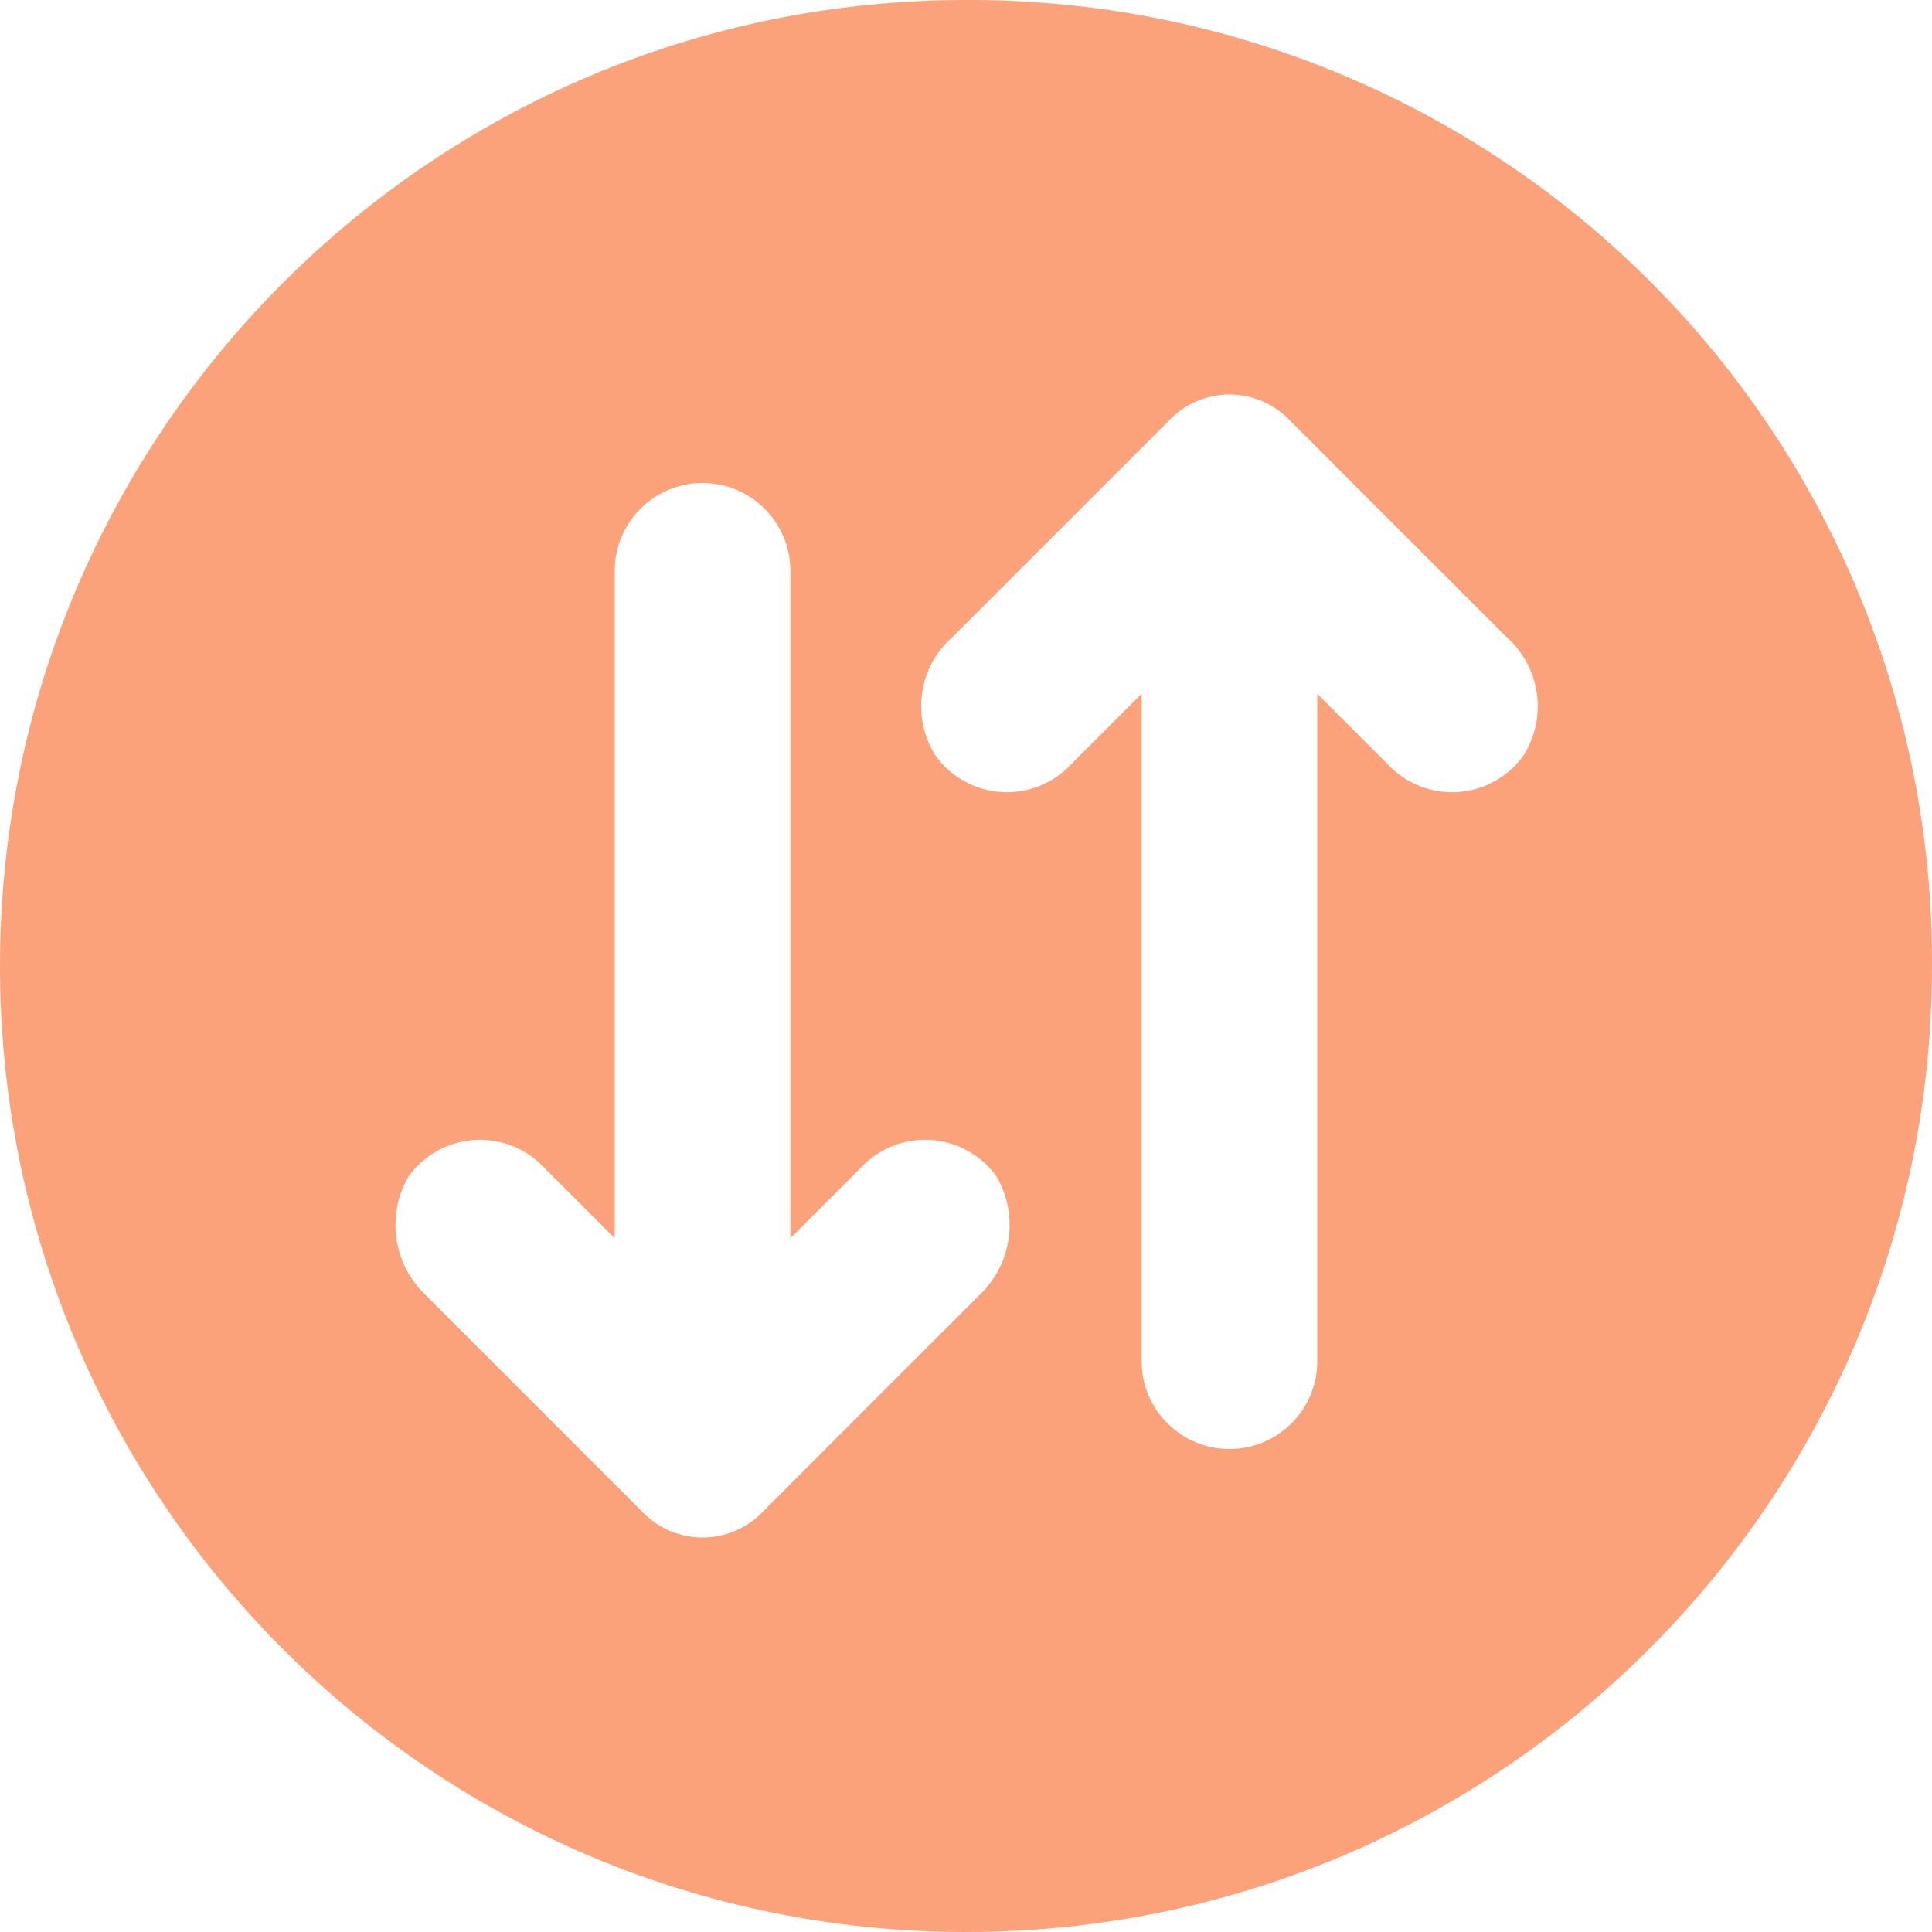
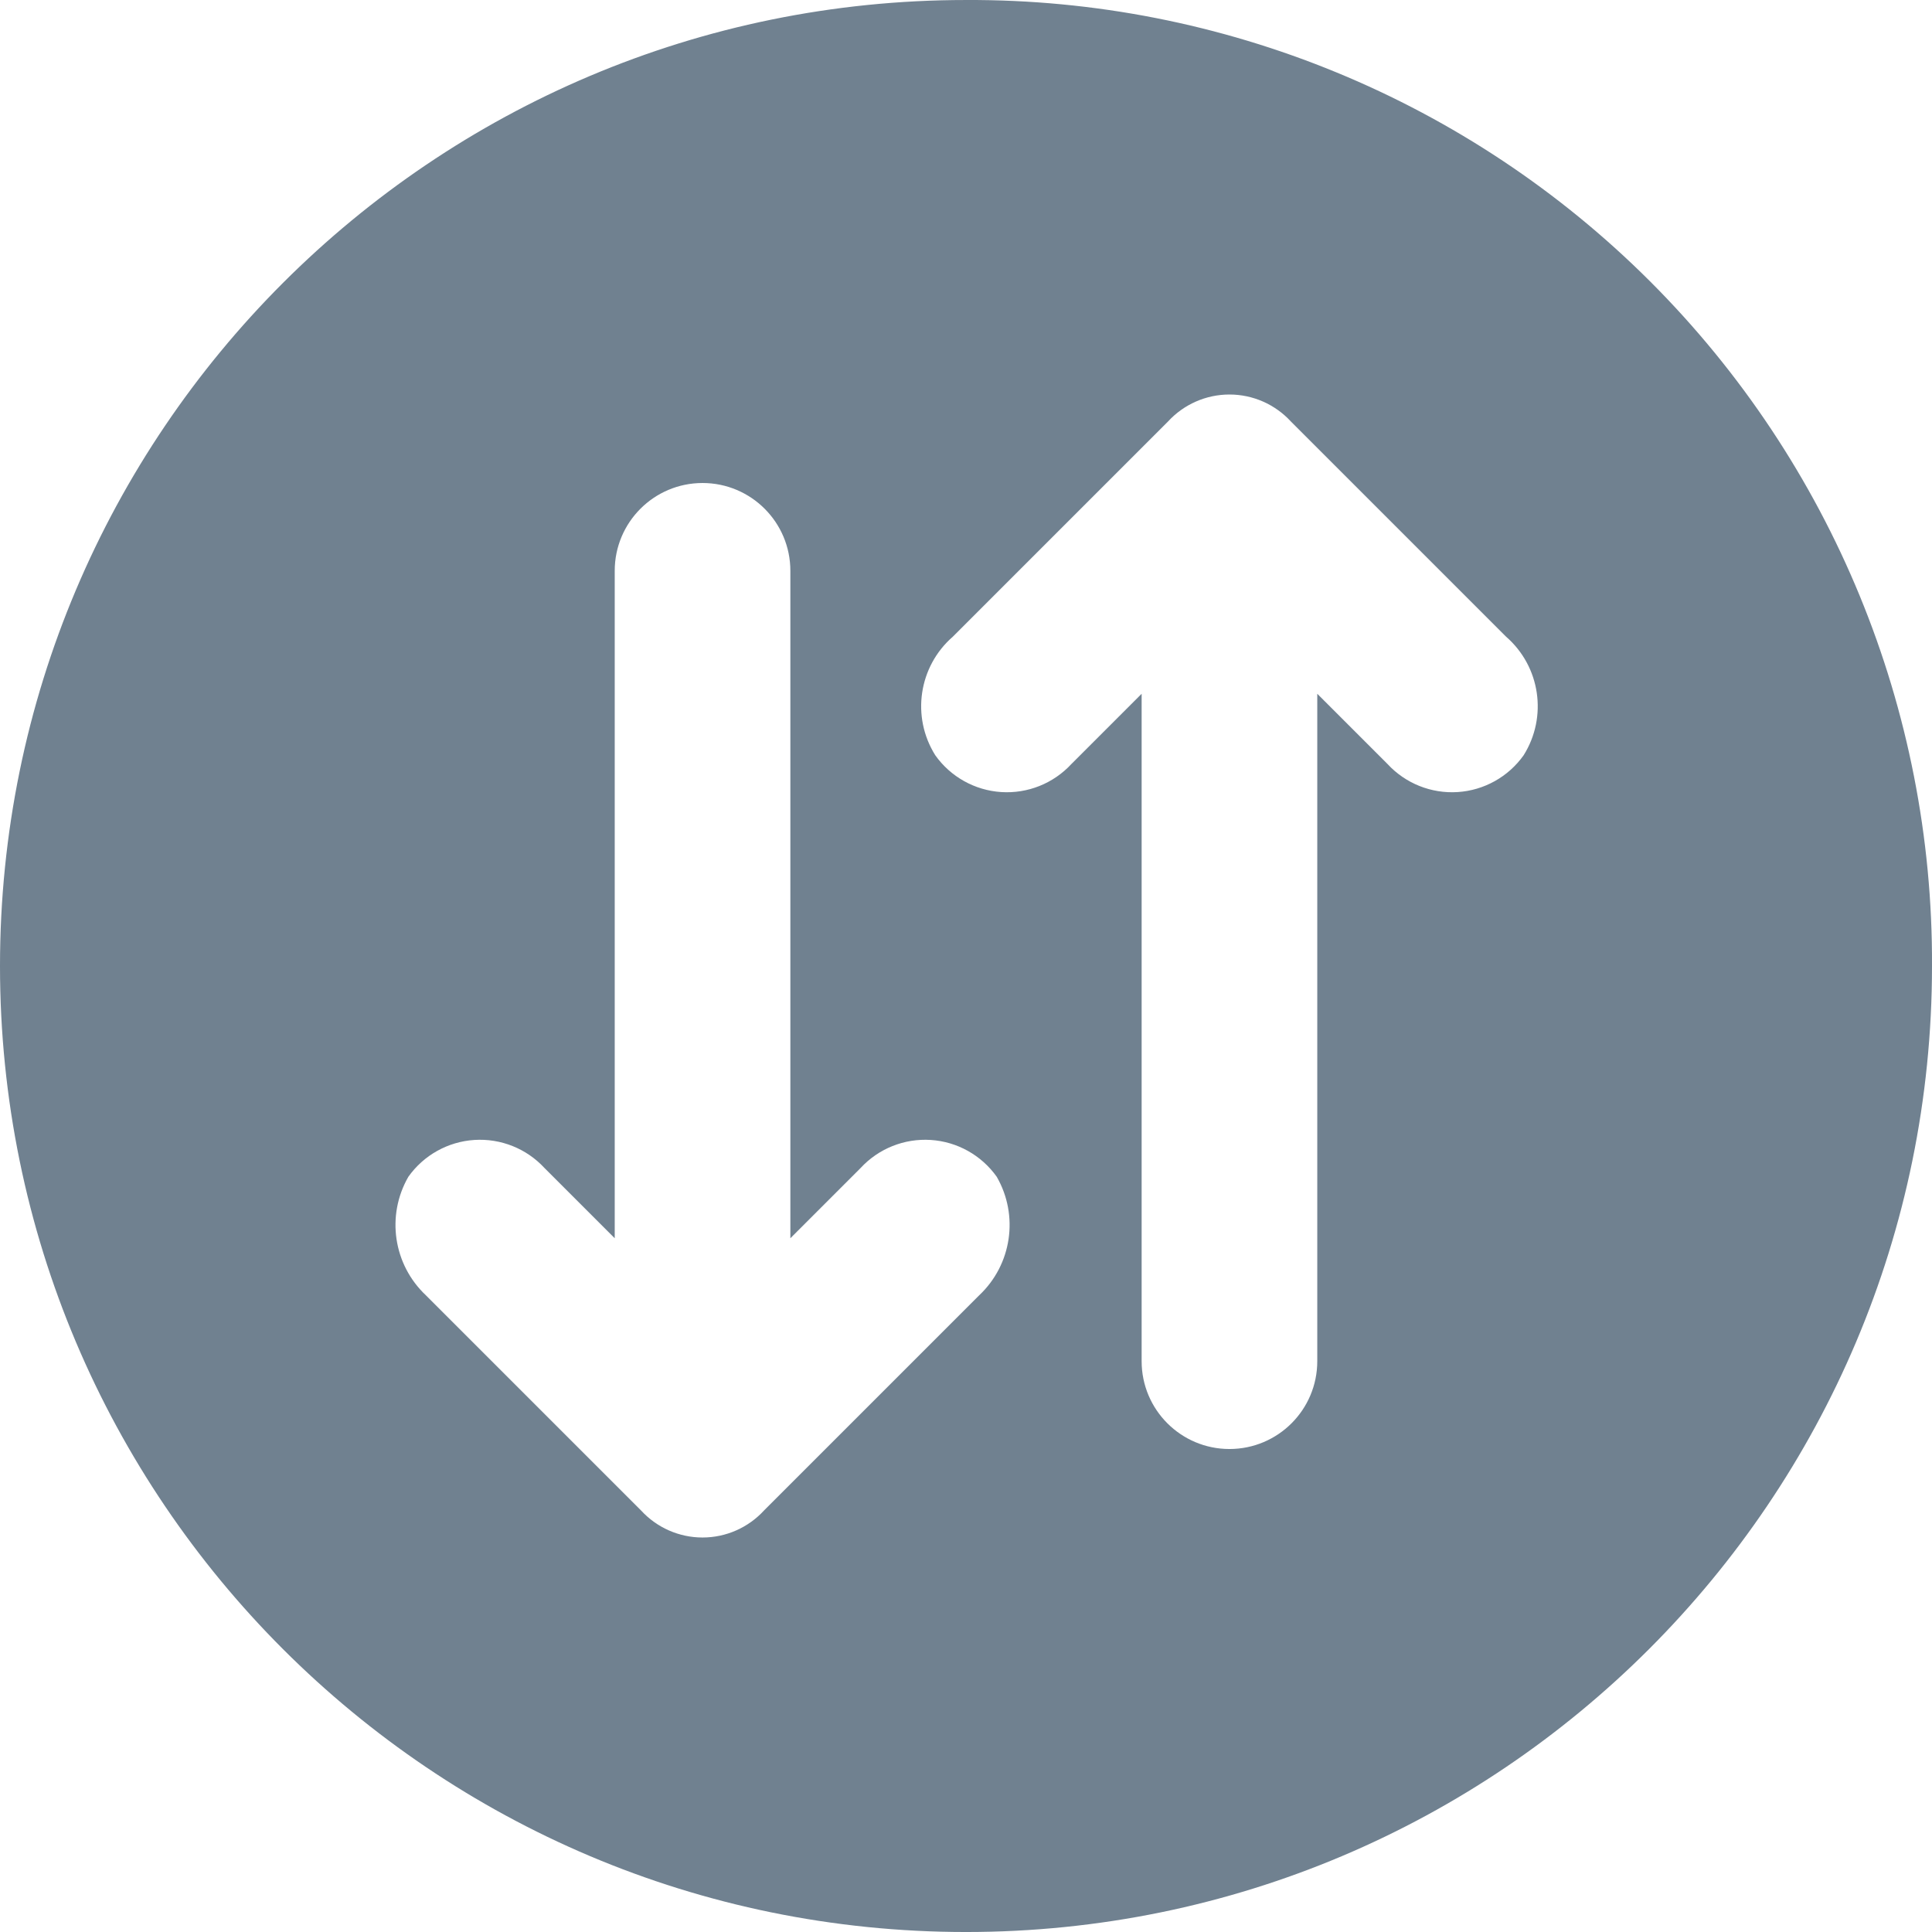
<svg xmlns="http://www.w3.org/2000/svg" width="733.337" height="733.337" viewBox="0 0 44 44" version="1.1" id="svg1">
  <defs id="defs1" />
  <g id="Layer_2" data-name="Layer 2" transform="translate(-2,-1.999771)">
-     <g id="icons_Q2" data-name="icons Q2" style="fill: #FBA27B;fill-opacity:1;stroke:none;stroke-width:0;stroke-dasharray:none">
-       <path d="M 24,2 A 22,22 0 1 0 46,24 21.9,21.9 0 0 0 24,2 Z m 0.3,29.5 -4.9,4.9 a 1.9,1.9 0 0 1 -2.8,0 l -4.9,-4.9 a 2.2,2.2 0 0 1 -0.4,-2.7 2,2 0 0 1 3.1,-0.2 L 16,30.2 V 15 a 2,2 0 0 1 4,0 v 15.2 l 1.6,-1.6 a 2,2 0 0 1 3.1,0.2 2.2,2.2 0 0 1 -0.4,2.7 z M 36.7,19.2 a 2,2 0 0 1 -3.1,0.2 L 32,17.8 V 33 a 2,2 0 0 1 -4,0 V 17.8 l -1.6,1.6 a 2,2 0 0 1 -3.1,-0.2 2.1,2.1 0 0 1 0.4,-2.7 l 4.9,-4.9 a 1.9,1.9 0 0 1 2.8,0 l 4.9,4.9 a 2.1,2.1 0 0 1 0.4,2.7 z" id="path1" style="fill: #FBA27B;fill-opacity:1;stroke:none;stroke-width:0;stroke-dasharray:none" />
+     <g id="icons_Q2" data-name="icons Q2" style="fill: #708190;fill-opacity:1;stroke:none;stroke-width:0;stroke-dasharray:none">
+       <path d="M 24,2 A 22,22 0 1 0 46,24 21.9,21.9 0 0 0 24,2 Z m 0.3,29.5 -4.9,4.9 a 1.9,1.9 0 0 1 -2.8,0 l -4.9,-4.9 a 2.2,2.2 0 0 1 -0.4,-2.7 2,2 0 0 1 3.1,-0.2 L 16,30.2 V 15 a 2,2 0 0 1 4,0 v 15.2 l 1.6,-1.6 a 2,2 0 0 1 3.1,0.2 2.2,2.2 0 0 1 -0.4,2.7 z M 36.7,19.2 a 2,2 0 0 1 -3.1,0.2 L 32,17.8 V 33 a 2,2 0 0 1 -4,0 V 17.8 l -1.6,1.6 a 2,2 0 0 1 -3.1,-0.2 2.1,2.1 0 0 1 0.4,-2.7 l 4.9,-4.9 a 1.9,1.9 0 0 1 2.8,0 l 4.9,4.9 a 2.1,2.1 0 0 1 0.4,2.7 z" id="path1" style="fill: #708190;fill-opacity:1;stroke:none;stroke-width:0;stroke-dasharray:none" />
    </g>
  </g>
</svg>
